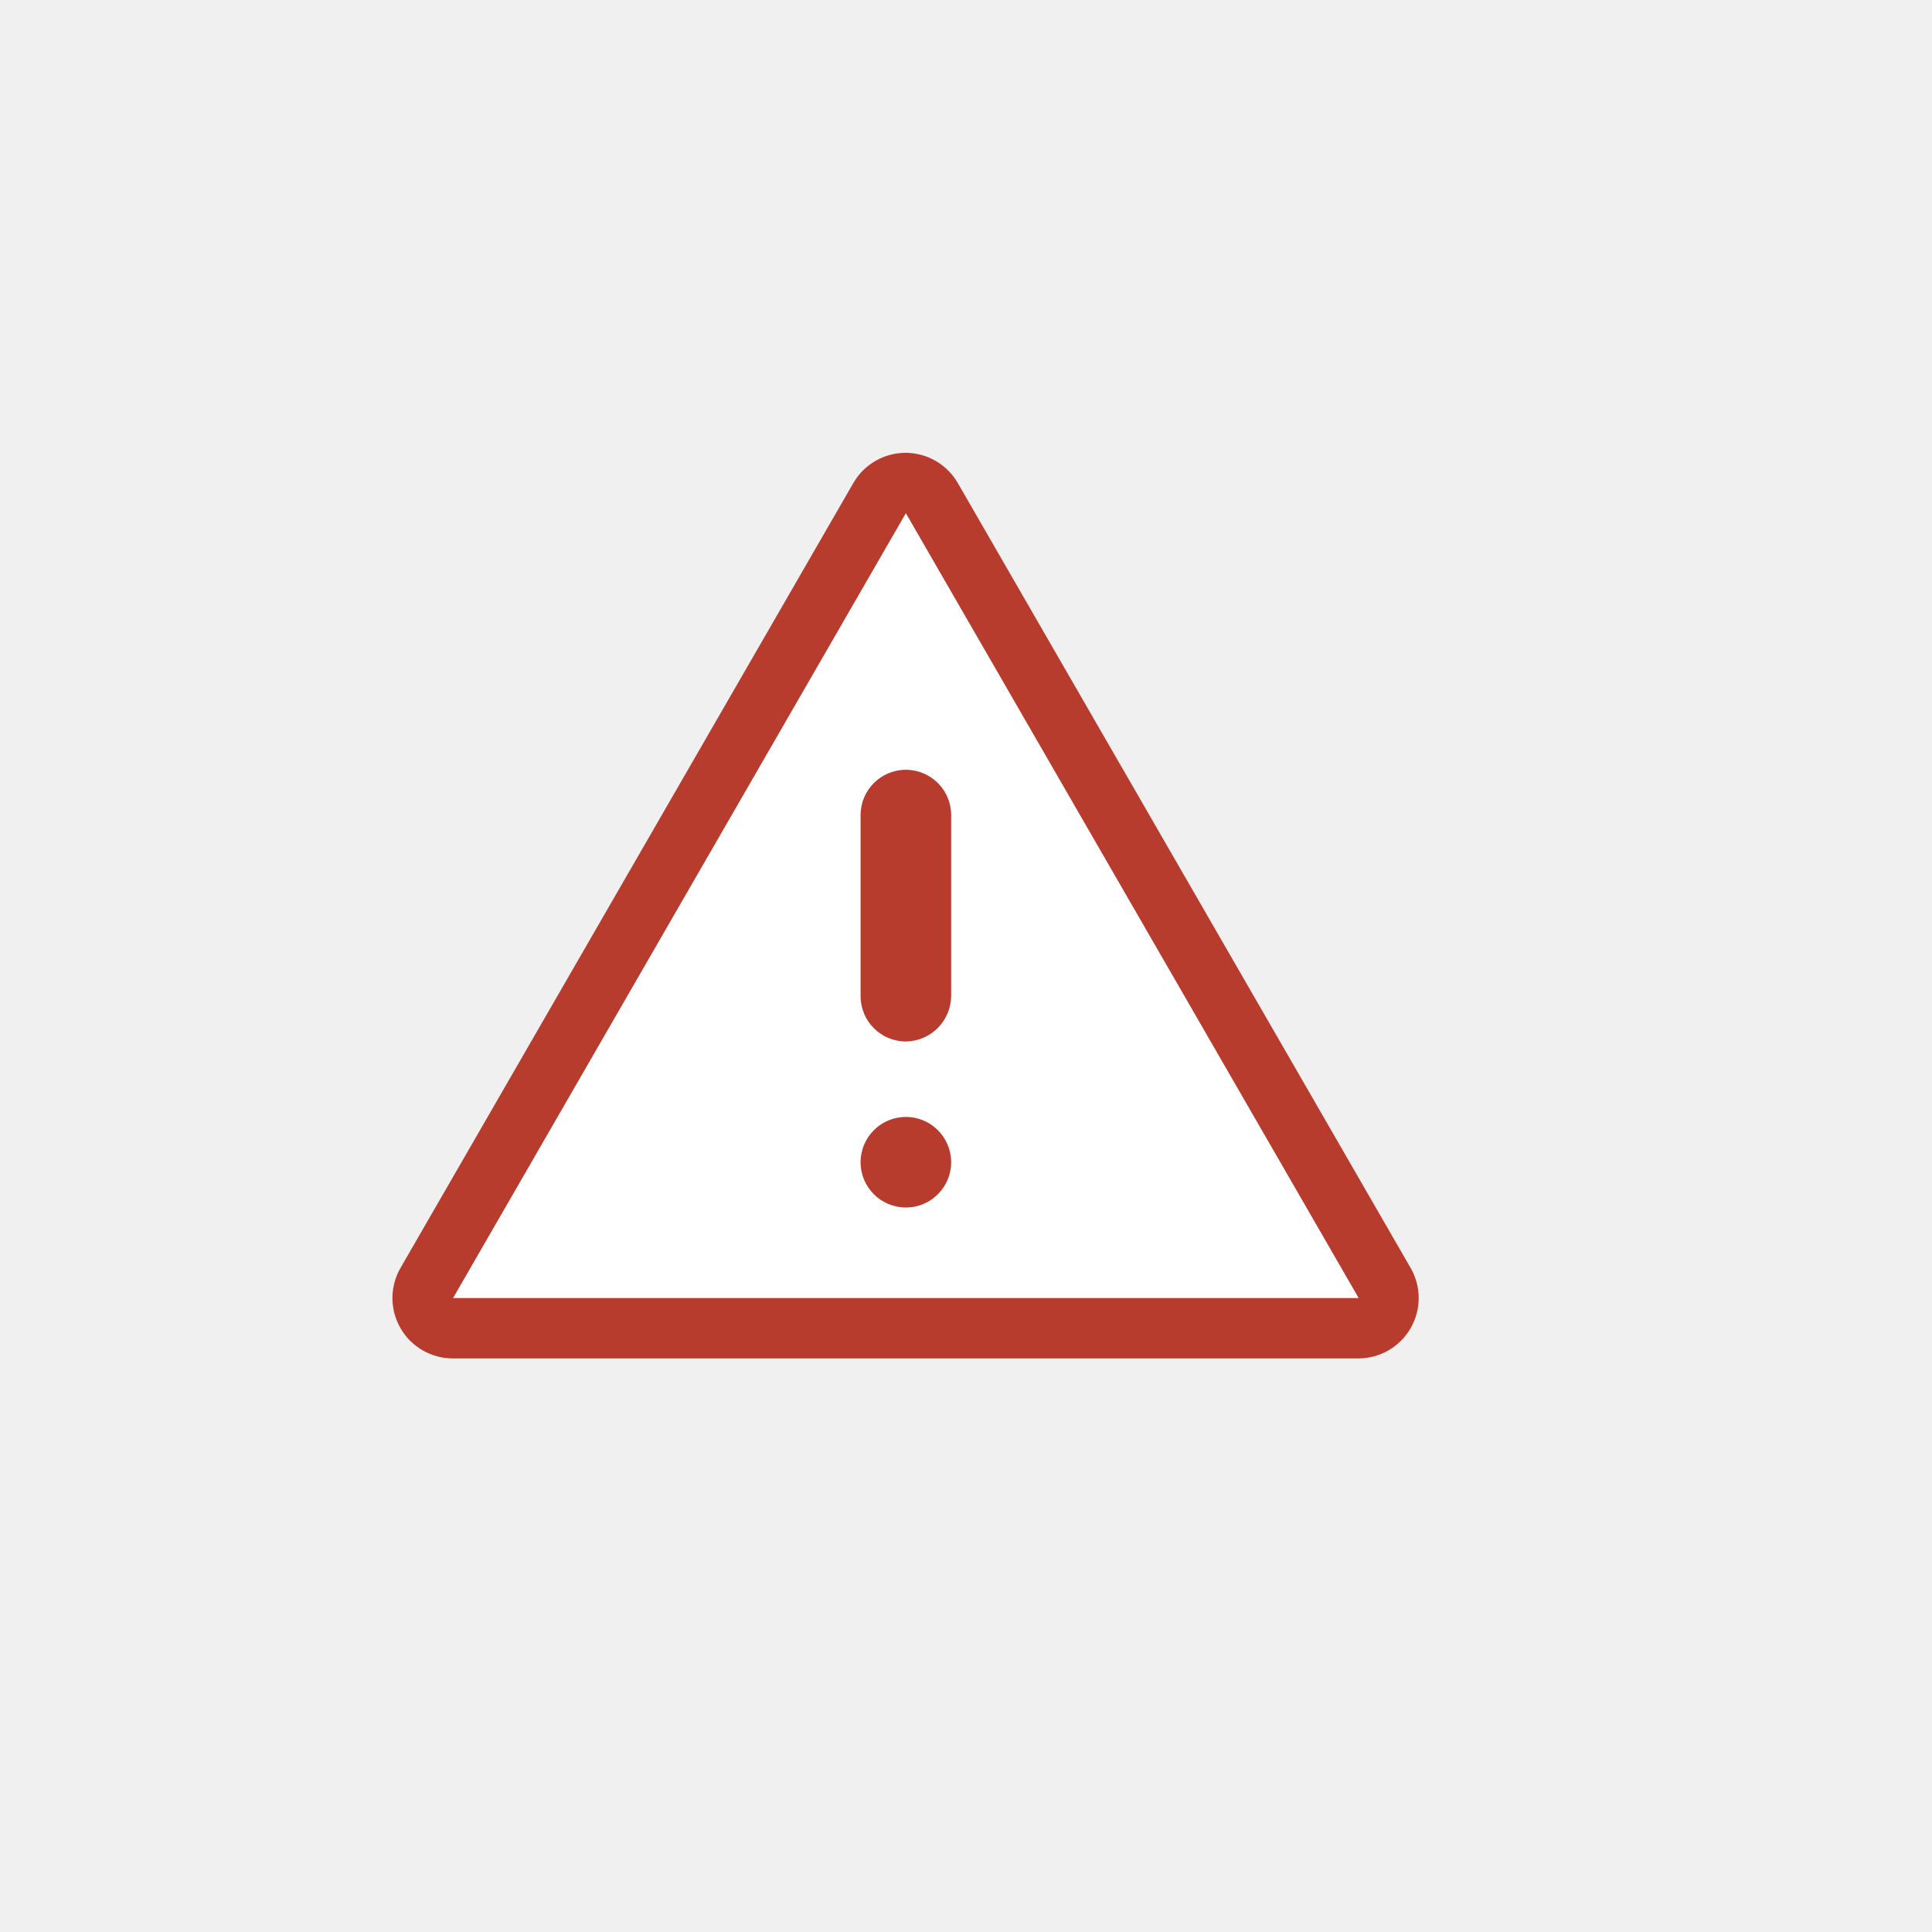
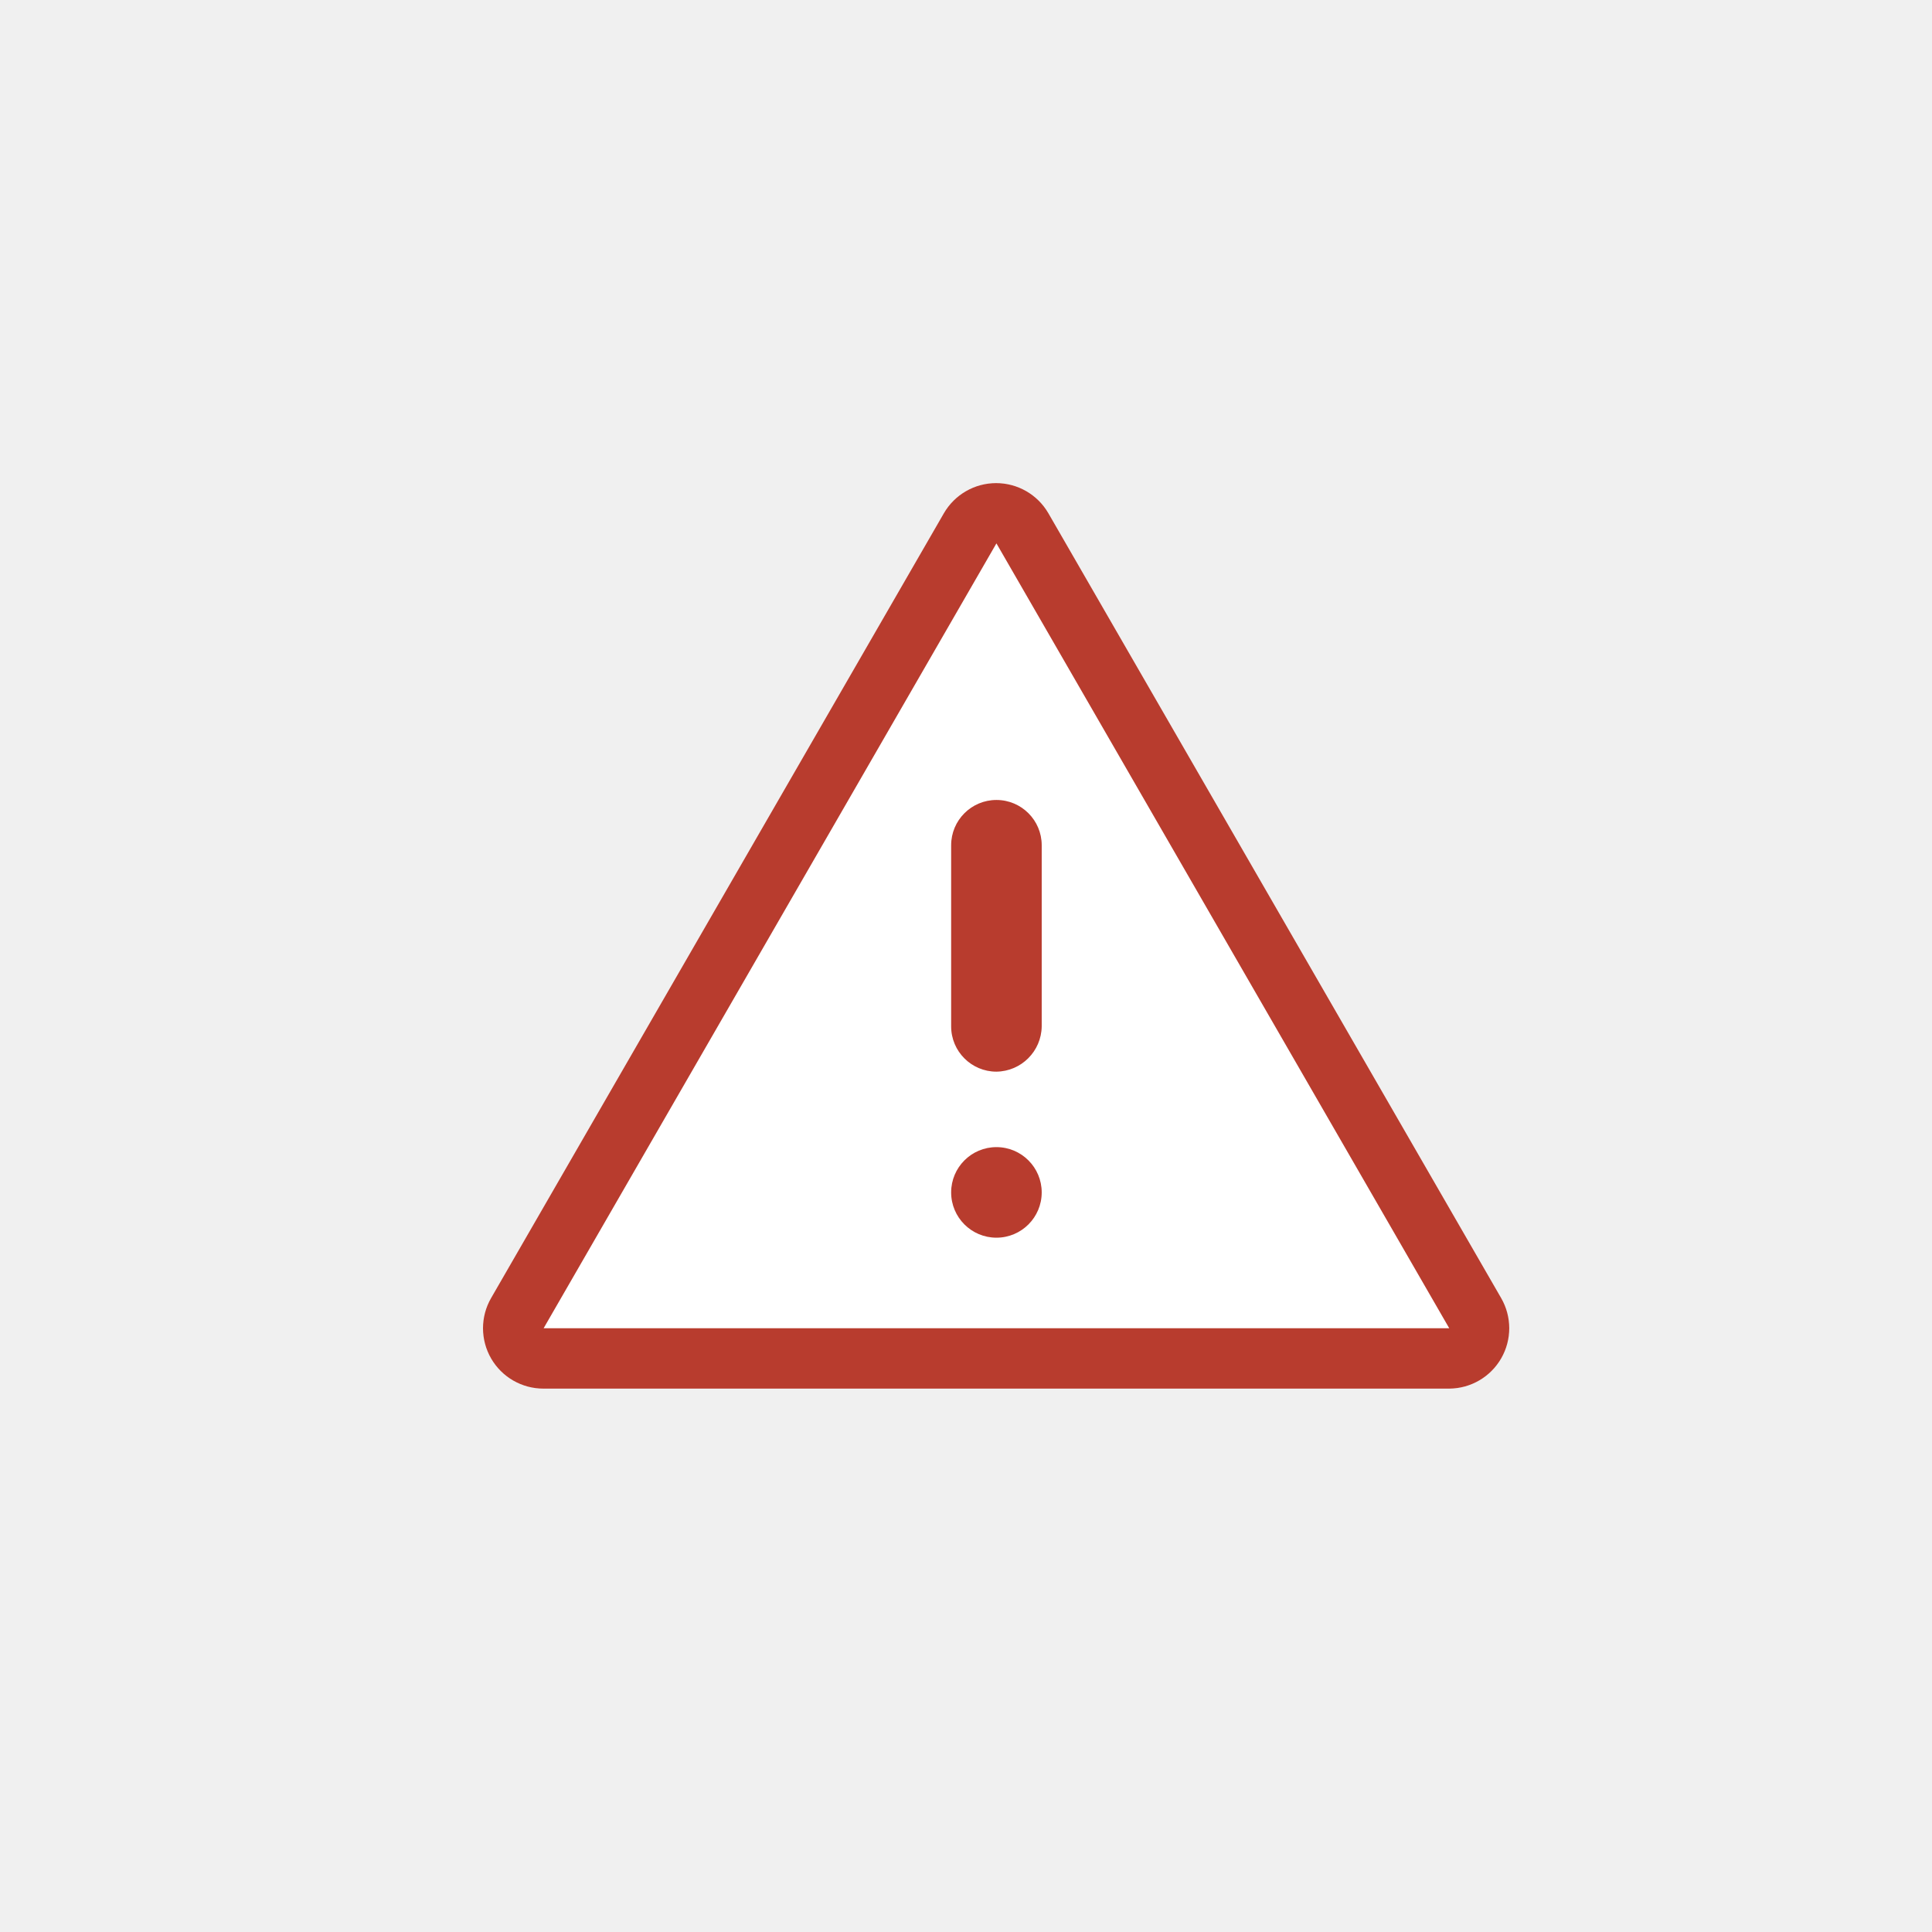
- <svg xmlns="http://www.w3.org/2000/svg" width="32" height="32" class="hidden" preserveAspectRatio="xMidYMin" ViewBox="0 0 32 32" id="alert-fill">
-   <path d="M15.004 7.5C14.645 7.499 14.313 7.689 14.134 8L6.634 21C6.455 21.309 6.455 21.691 6.634 22C6.813 22.311 7.145 22.501 7.504 22.5H22.504C22.859 22.498 23.186 22.308 23.364 22C23.543 21.691 23.543 21.309 23.364 21L15.864 8C15.686 7.692 15.359 7.502 15.004 7.5Z" fill="white" />
-   <circle cx="15.004" cy="19.25" r="0.75" fill="#B83C2E" />
-   <path d="M14.134 8C14.313 7.689 14.645 7.499 15.004 7.5C15.359 7.502 15.686 7.692 15.864 8L23.364 21C23.543 21.309 23.543 21.691 23.364 22C23.186 22.308 22.859 22.498 22.504 22.5H7.504C7.145 22.501 6.813 22.311 6.634 22C6.455 21.691 6.455 21.309 6.634 21L14.134 8ZM22.504 21.5L15.004 8.5L7.504 21.5H22.504Z" fill="#B83C2E" />
-   <path d="M15.004 17.25C14.59 17.25 14.254 16.914 14.254 16.5V13.5C14.254 13.086 14.59 12.75 15.004 12.75C15.418 12.75 15.754 13.086 15.754 13.5V16.5C15.748 16.912 15.416 17.245 15.004 17.25Z" fill="#B83C2E" />
+ <svg xmlns="http://www.w3.org/2000/svg" fill="none" viewBox="0 0 32 32" id="alert-fill">
+   <path fill="#fff" d="M16.504 8a1 1 0 0 0-.87.5l-7.5 13a1 1 0 0 0 .87 1.5h15a1 1 0 0 0 .86-1.5l-7.5-13a1 1 0 0 0-.86-.5Z" />
+   <circle cx="16.504" cy="19.75" r=".75" fill="#B83C2E" />
+   <path fill="#B83C2E" fill-rule="evenodd" d="M15.634 8.5a1 1 0 0 1 1.73 0l7.5 13a1 1 0 0 1-.86 1.5h-15a1 1 0 0 1-.87-1.5l7.5-13Zm8.37 13.5-7.5-13-7.5 13h15Z" clip-rule="evenodd" />
+   <path fill="#B83C2E" d="M16.504 17.75a.75.75 0 0 1-.75-.75v-3a.75.75 0 0 1 1.5 0v3a.76.76 0 0 1-.75.75Z" />
</svg>
